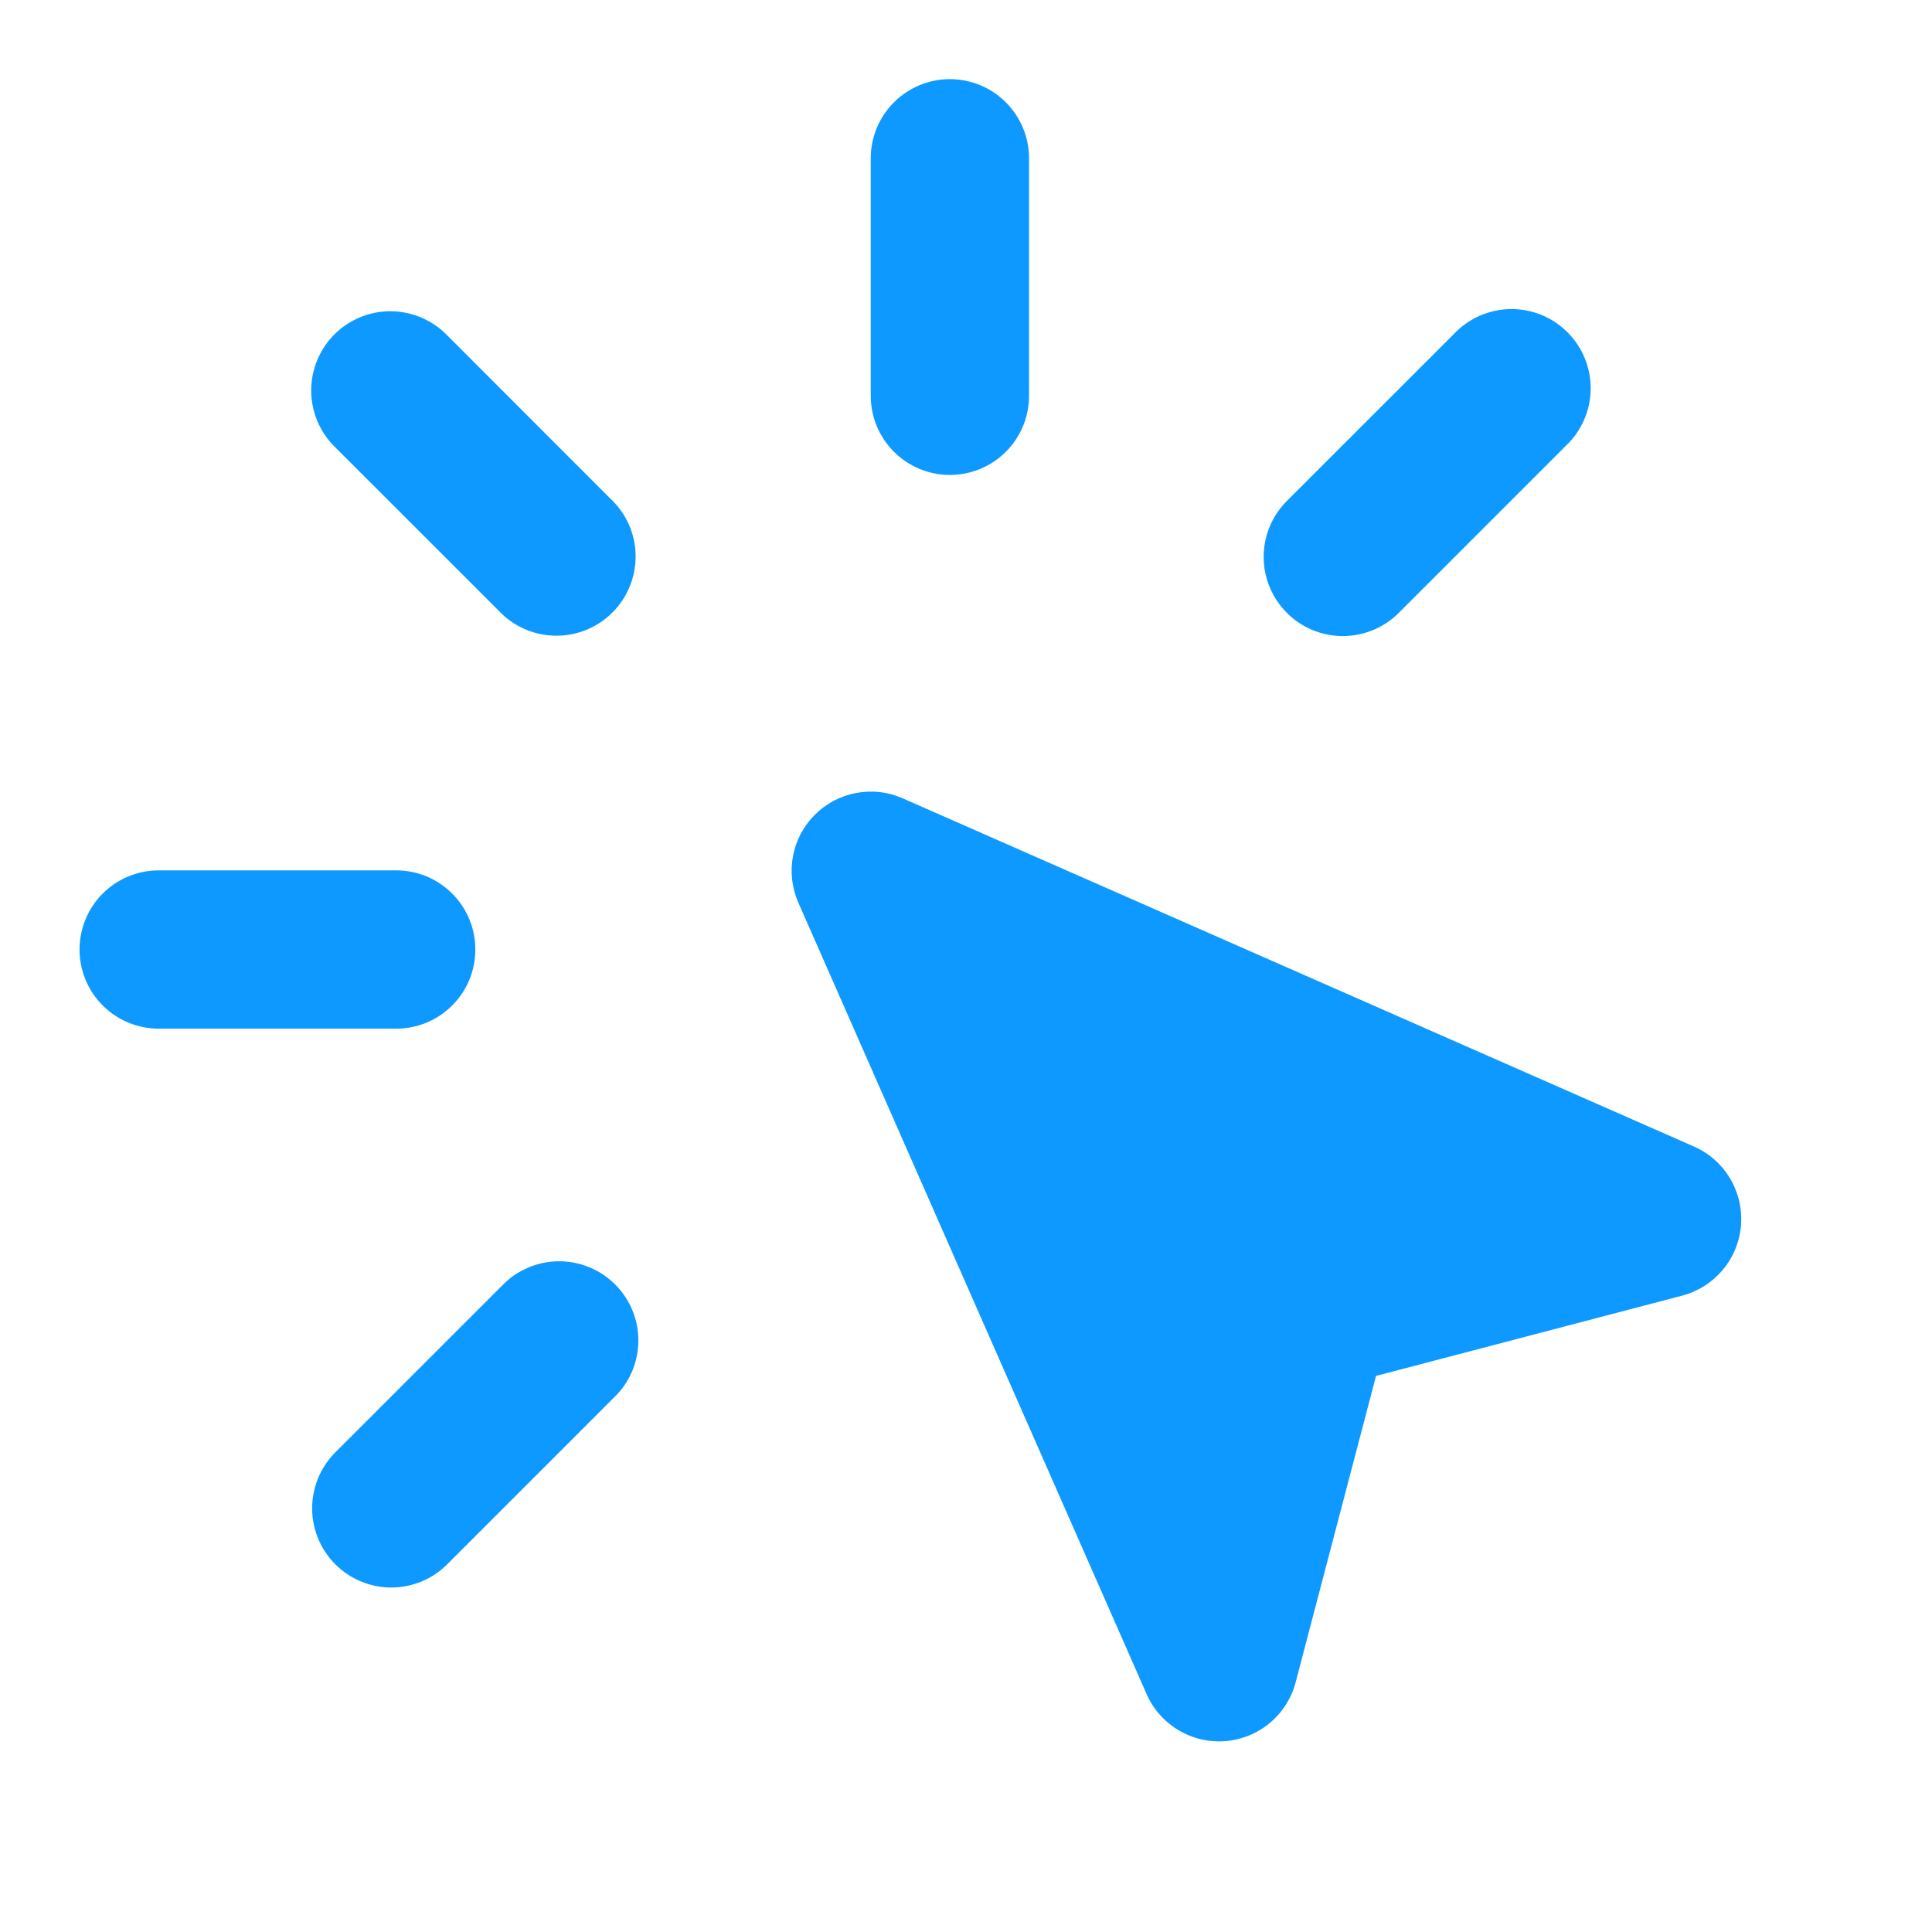
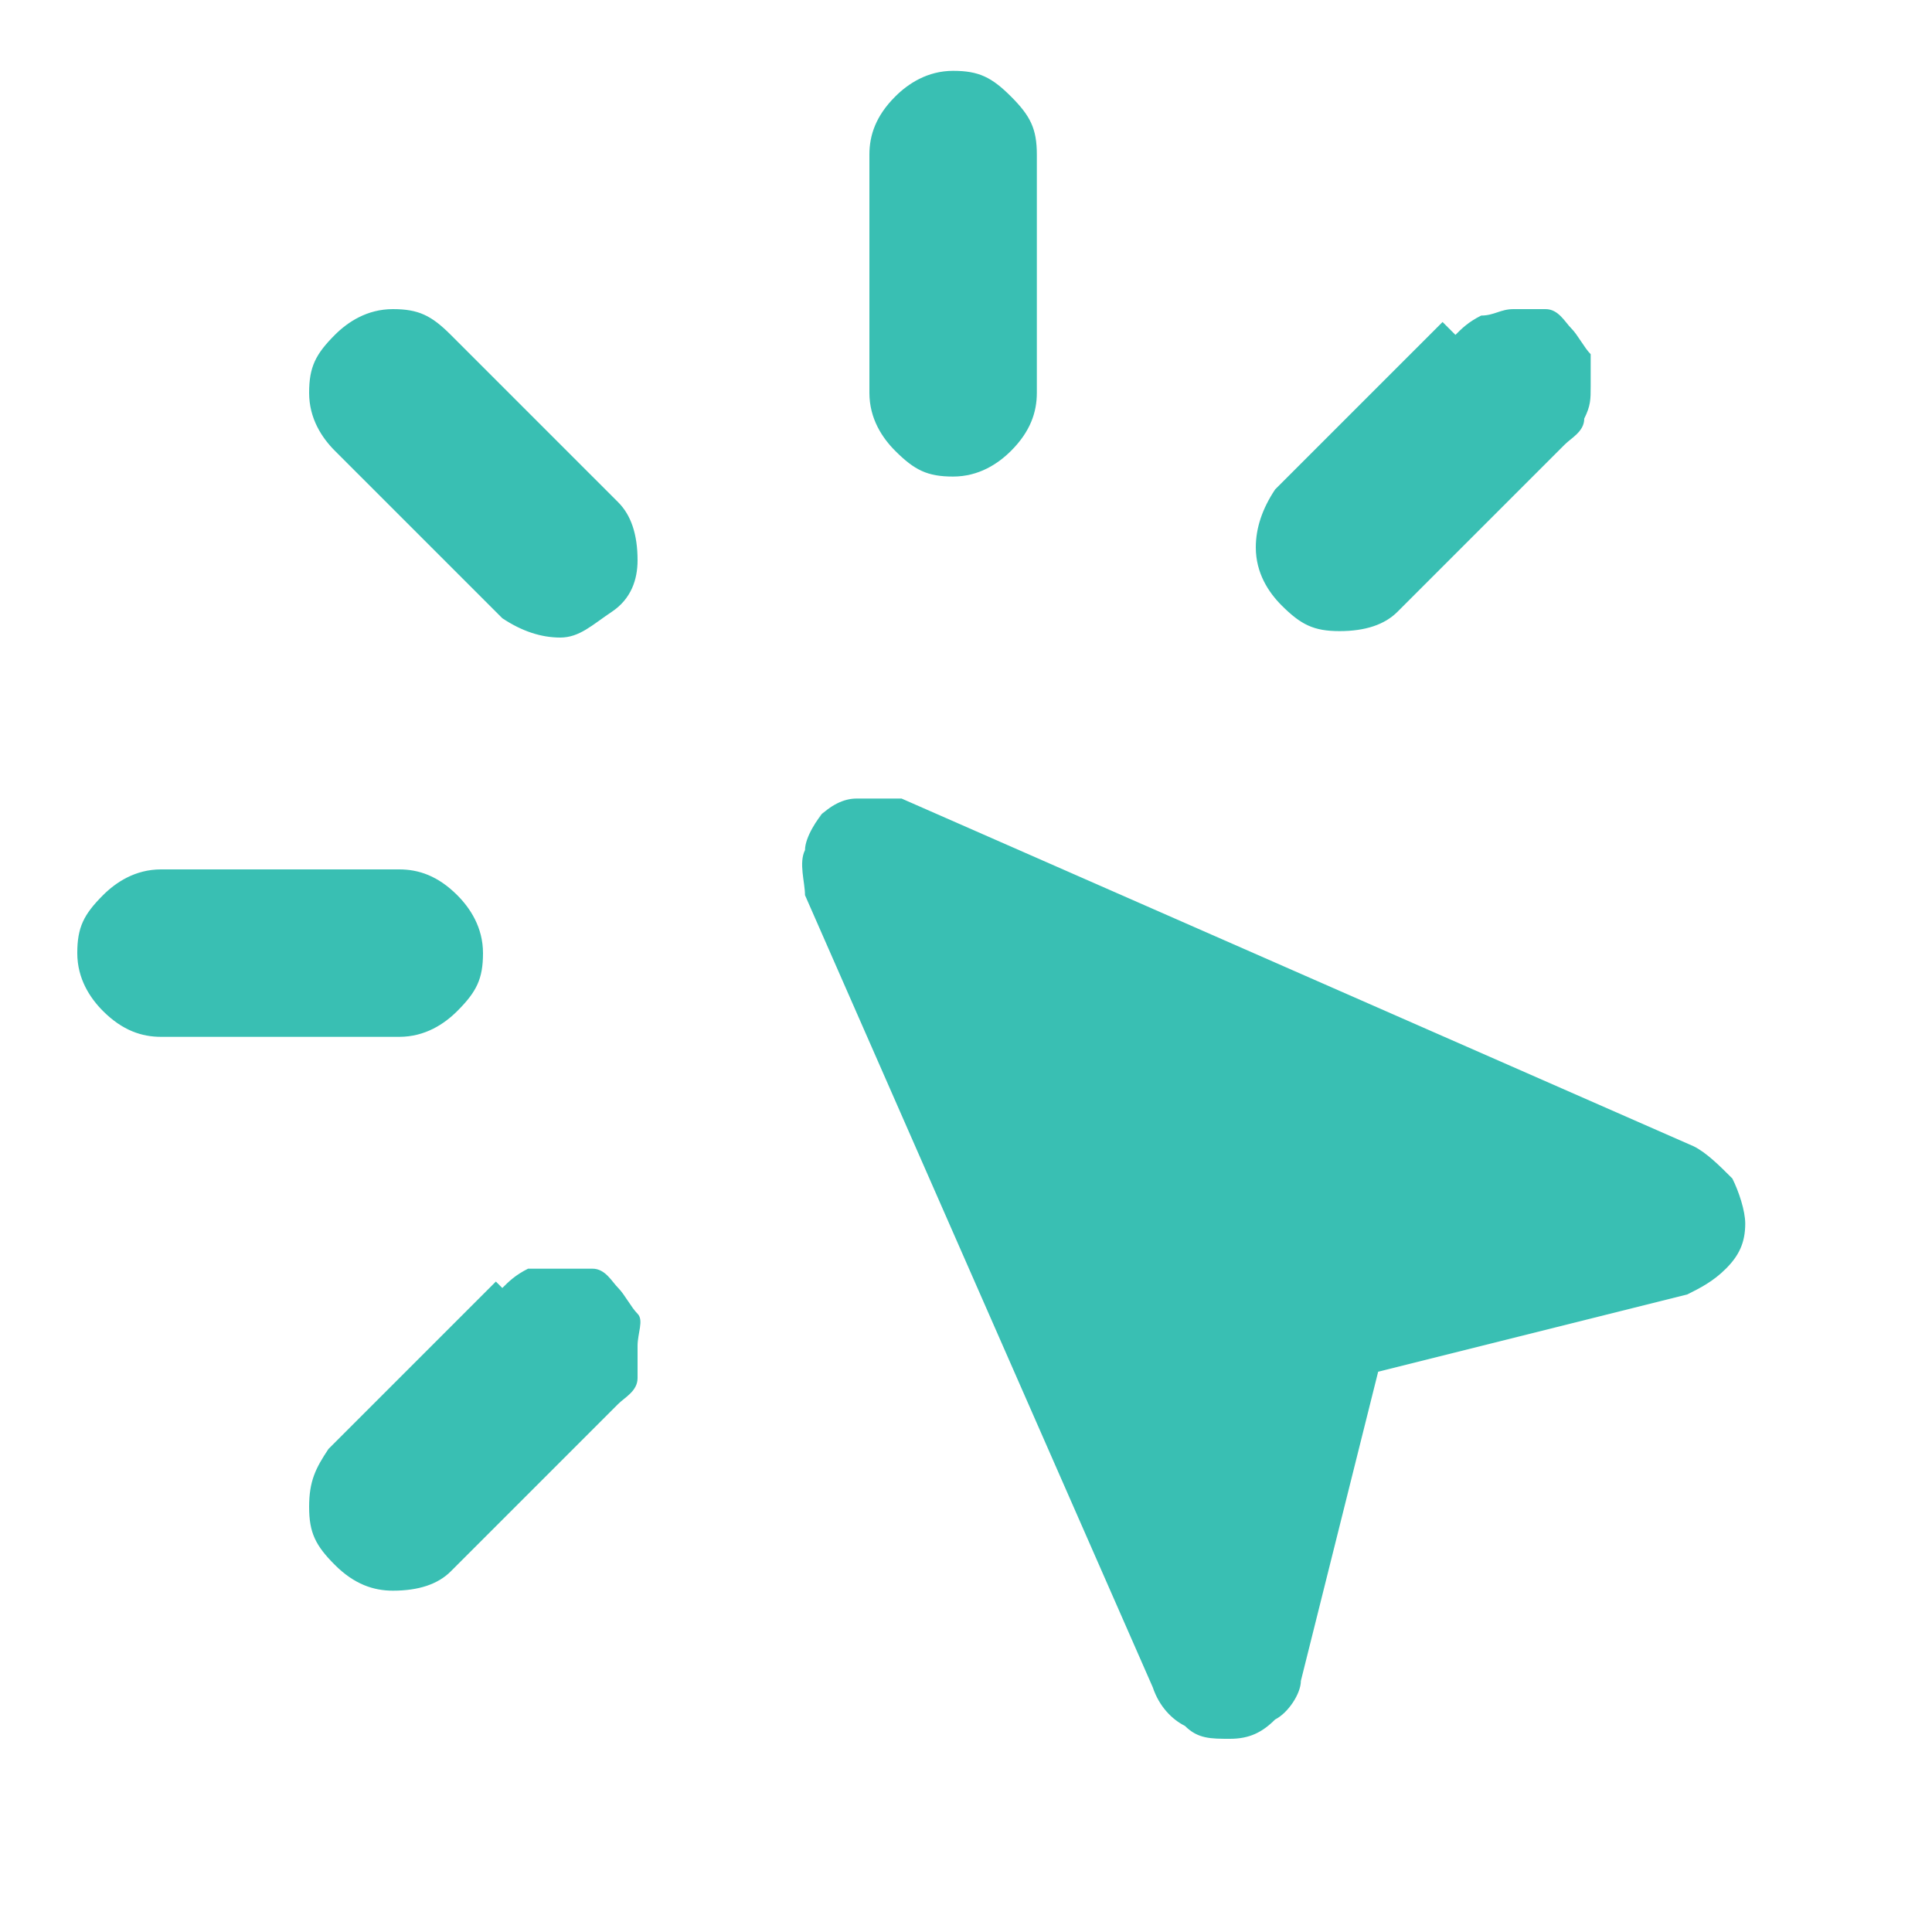
- <svg xmlns="http://www.w3.org/2000/svg" width="30" height="30" viewBox="0 0 30 30" fill="none">
-   <path d="M12.652 12.652C12.827 12.477 13.051 12.359 13.294 12.313C13.538 12.267 13.79 12.296 14.016 12.396L26.308 17.805C26.541 17.908 26.735 18.081 26.865 18.3C26.995 18.519 27.054 18.773 27.034 19.026C27.014 19.28 26.916 19.521 26.752 19.717C26.589 19.912 26.37 20.052 26.123 20.118L21.367 21.365L20.118 26.125C20.053 26.371 19.913 26.591 19.717 26.755C19.521 26.918 19.28 27.016 19.026 27.036C18.772 27.056 18.518 26.997 18.299 26.866C18.08 26.735 17.907 26.54 17.805 26.307L12.396 14.015C12.297 13.788 12.268 13.537 12.313 13.294C12.359 13.051 12.477 12.827 12.652 12.652ZM7.799 19.96C7.912 19.843 8.048 19.749 8.198 19.685C8.348 19.62 8.509 19.587 8.673 19.585C8.836 19.584 8.998 19.615 9.149 19.677C9.3 19.738 9.437 19.83 9.552 19.945C9.668 20.061 9.759 20.198 9.821 20.349C9.883 20.5 9.914 20.662 9.912 20.825C9.911 20.988 9.877 21.149 9.813 21.299C9.748 21.45 9.655 21.585 9.537 21.698L6.93 24.305C6.698 24.529 6.388 24.653 6.065 24.651C5.743 24.648 5.435 24.518 5.207 24.291C4.979 24.063 4.85 23.754 4.847 23.432C4.844 23.11 4.968 22.799 5.192 22.567L7.799 19.96ZM6.152 13.515C6.478 13.515 6.791 13.644 7.021 13.875C7.252 14.105 7.381 14.418 7.381 14.744C7.381 15.07 7.252 15.383 7.021 15.613C6.791 15.844 6.478 15.973 6.152 15.973H2.465C2.139 15.973 1.826 15.844 1.595 15.613C1.365 15.383 1.235 15.07 1.235 14.744C1.235 14.418 1.365 14.105 1.595 13.875C1.826 13.644 2.139 13.515 2.465 13.515H6.152ZM5.192 5.193C5.423 4.963 5.735 4.833 6.061 4.833C6.387 4.833 6.7 4.963 6.93 5.193L9.537 7.802C9.756 8.034 9.875 8.343 9.87 8.662C9.864 8.981 9.735 9.286 9.509 9.512C9.284 9.737 8.979 9.866 8.66 9.871C8.34 9.876 8.032 9.757 7.799 9.538L5.192 6.932C4.962 6.702 4.832 6.389 4.832 6.063C4.832 5.738 4.962 5.424 5.192 5.193ZM22.575 5.187C22.688 5.067 22.823 4.971 22.974 4.904C23.125 4.838 23.287 4.802 23.452 4.799C23.616 4.797 23.78 4.827 23.933 4.889C24.085 4.951 24.224 5.043 24.34 5.16C24.457 5.276 24.549 5.415 24.61 5.568C24.672 5.72 24.703 5.884 24.7 6.048C24.697 6.213 24.662 6.376 24.595 6.526C24.528 6.677 24.432 6.812 24.312 6.925L21.706 9.531C21.474 9.755 21.164 9.879 20.841 9.877C20.519 9.874 20.211 9.745 19.983 9.517C19.755 9.289 19.625 8.981 19.622 8.659C19.619 8.337 19.743 8.026 19.967 7.794L22.575 5.187ZM13.521 6.146V2.458C13.521 2.132 13.65 1.82 13.881 1.589C14.111 1.359 14.424 1.229 14.75 1.229C15.076 1.229 15.389 1.359 15.619 1.589C15.85 1.82 15.979 2.132 15.979 2.458V6.146C15.979 6.472 15.85 6.784 15.619 7.015C15.389 7.245 15.076 7.375 14.75 7.375C14.424 7.375 14.111 7.245 13.881 7.015C13.65 6.784 13.521 6.472 13.521 6.146Z" fill="#0D99FF" />
+ <svg xmlns="http://www.w3.org/2000/svg" id="Layer_1" version="1.1" viewBox="0 0 30 30">
+   <defs>
+     <style>
+       .st0 {
+         fill: #39bfb3;
+       }
+     </style>
+   </defs>
+   <path class="st0" d="M12.7,12.7c.2-.2.4-.3.6-.3.2,0,.5,0,.7,0l12.3,5.4c.2.1.4.3.6.5.1.2.2.5.2.7,0,.3-.1.5-.3.7-.2.2-.4.3-.6.4l-4.8,1.2-1.2,4.8c0,.2-.2.5-.4.6-.2.2-.4.3-.7.3-.3,0-.5,0-.7-.2-.2-.1-.4-.3-.5-.6l-5.4-12.3c0-.2-.1-.5,0-.7,0-.2.2-.5.3-.6ZM7.8,20c.1-.1.2-.2.4-.3.1,0,.3,0,.5,0,.2,0,.3,0,.5,0s.3.2.4.3c.1.1.2.3.3.4s0,.3,0,.5c0,.2,0,.3,0,.5s-.2.3-.3.4l-2.6,2.6c-.2.2-.5.3-.9.3-.3,0-.6-.1-.9-.4s-.4-.5-.4-.9.1-.6.3-.9l2.6-2.6ZM6.2,13.5c.3,0,.6.1.9.4.2.2.4.5.4.9s-.1.6-.4.9c-.2.2-.5.4-.9.4h-3.7c-.3,0-.6-.1-.9-.4-.2-.2-.4-.5-.4-.9s.1-.6.4-.9c.2-.2.5-.4.9-.4h3.7ZM5.2,5.2c.2-.2.5-.4.9-.4s.6.1.9.4l2.6,2.6c.2.2.3.5.3.9,0,.3-.1.6-.4.8s-.5.4-.8.4c-.3,0-.6-.1-.9-.3l-2.6-2.6c-.2-.2-.4-.5-.4-.9s.1-.6.4-.9ZM22.6,5.2c.1-.1.2-.2.4-.3.2,0,.3-.1.5-.1.2,0,.3,0,.5,0,.2,0,.3.2.4.3.1.1.2.3.3.4,0,.2,0,.3,0,.5,0,.2,0,.3-.1.5,0,.2-.2.3-.3.4l-2.6,2.6c-.2.2-.5.3-.9.3s-.6-.1-.9-.4c-.2-.2-.4-.5-.4-.9,0-.3.1-.6.3-.9l2.6-2.6ZM13.5,6.1v-3.7c0-.3.1-.6.4-.9.2-.2.5-.4.9-.4s.6.1.9.4.4.5.4.9v3.7c0,.3-.1.6-.4.9-.2.2-.5.4-.9.4s-.6-.1-.9-.4c-.2-.2-.4-.5-.4-.9Z" />
</svg>
